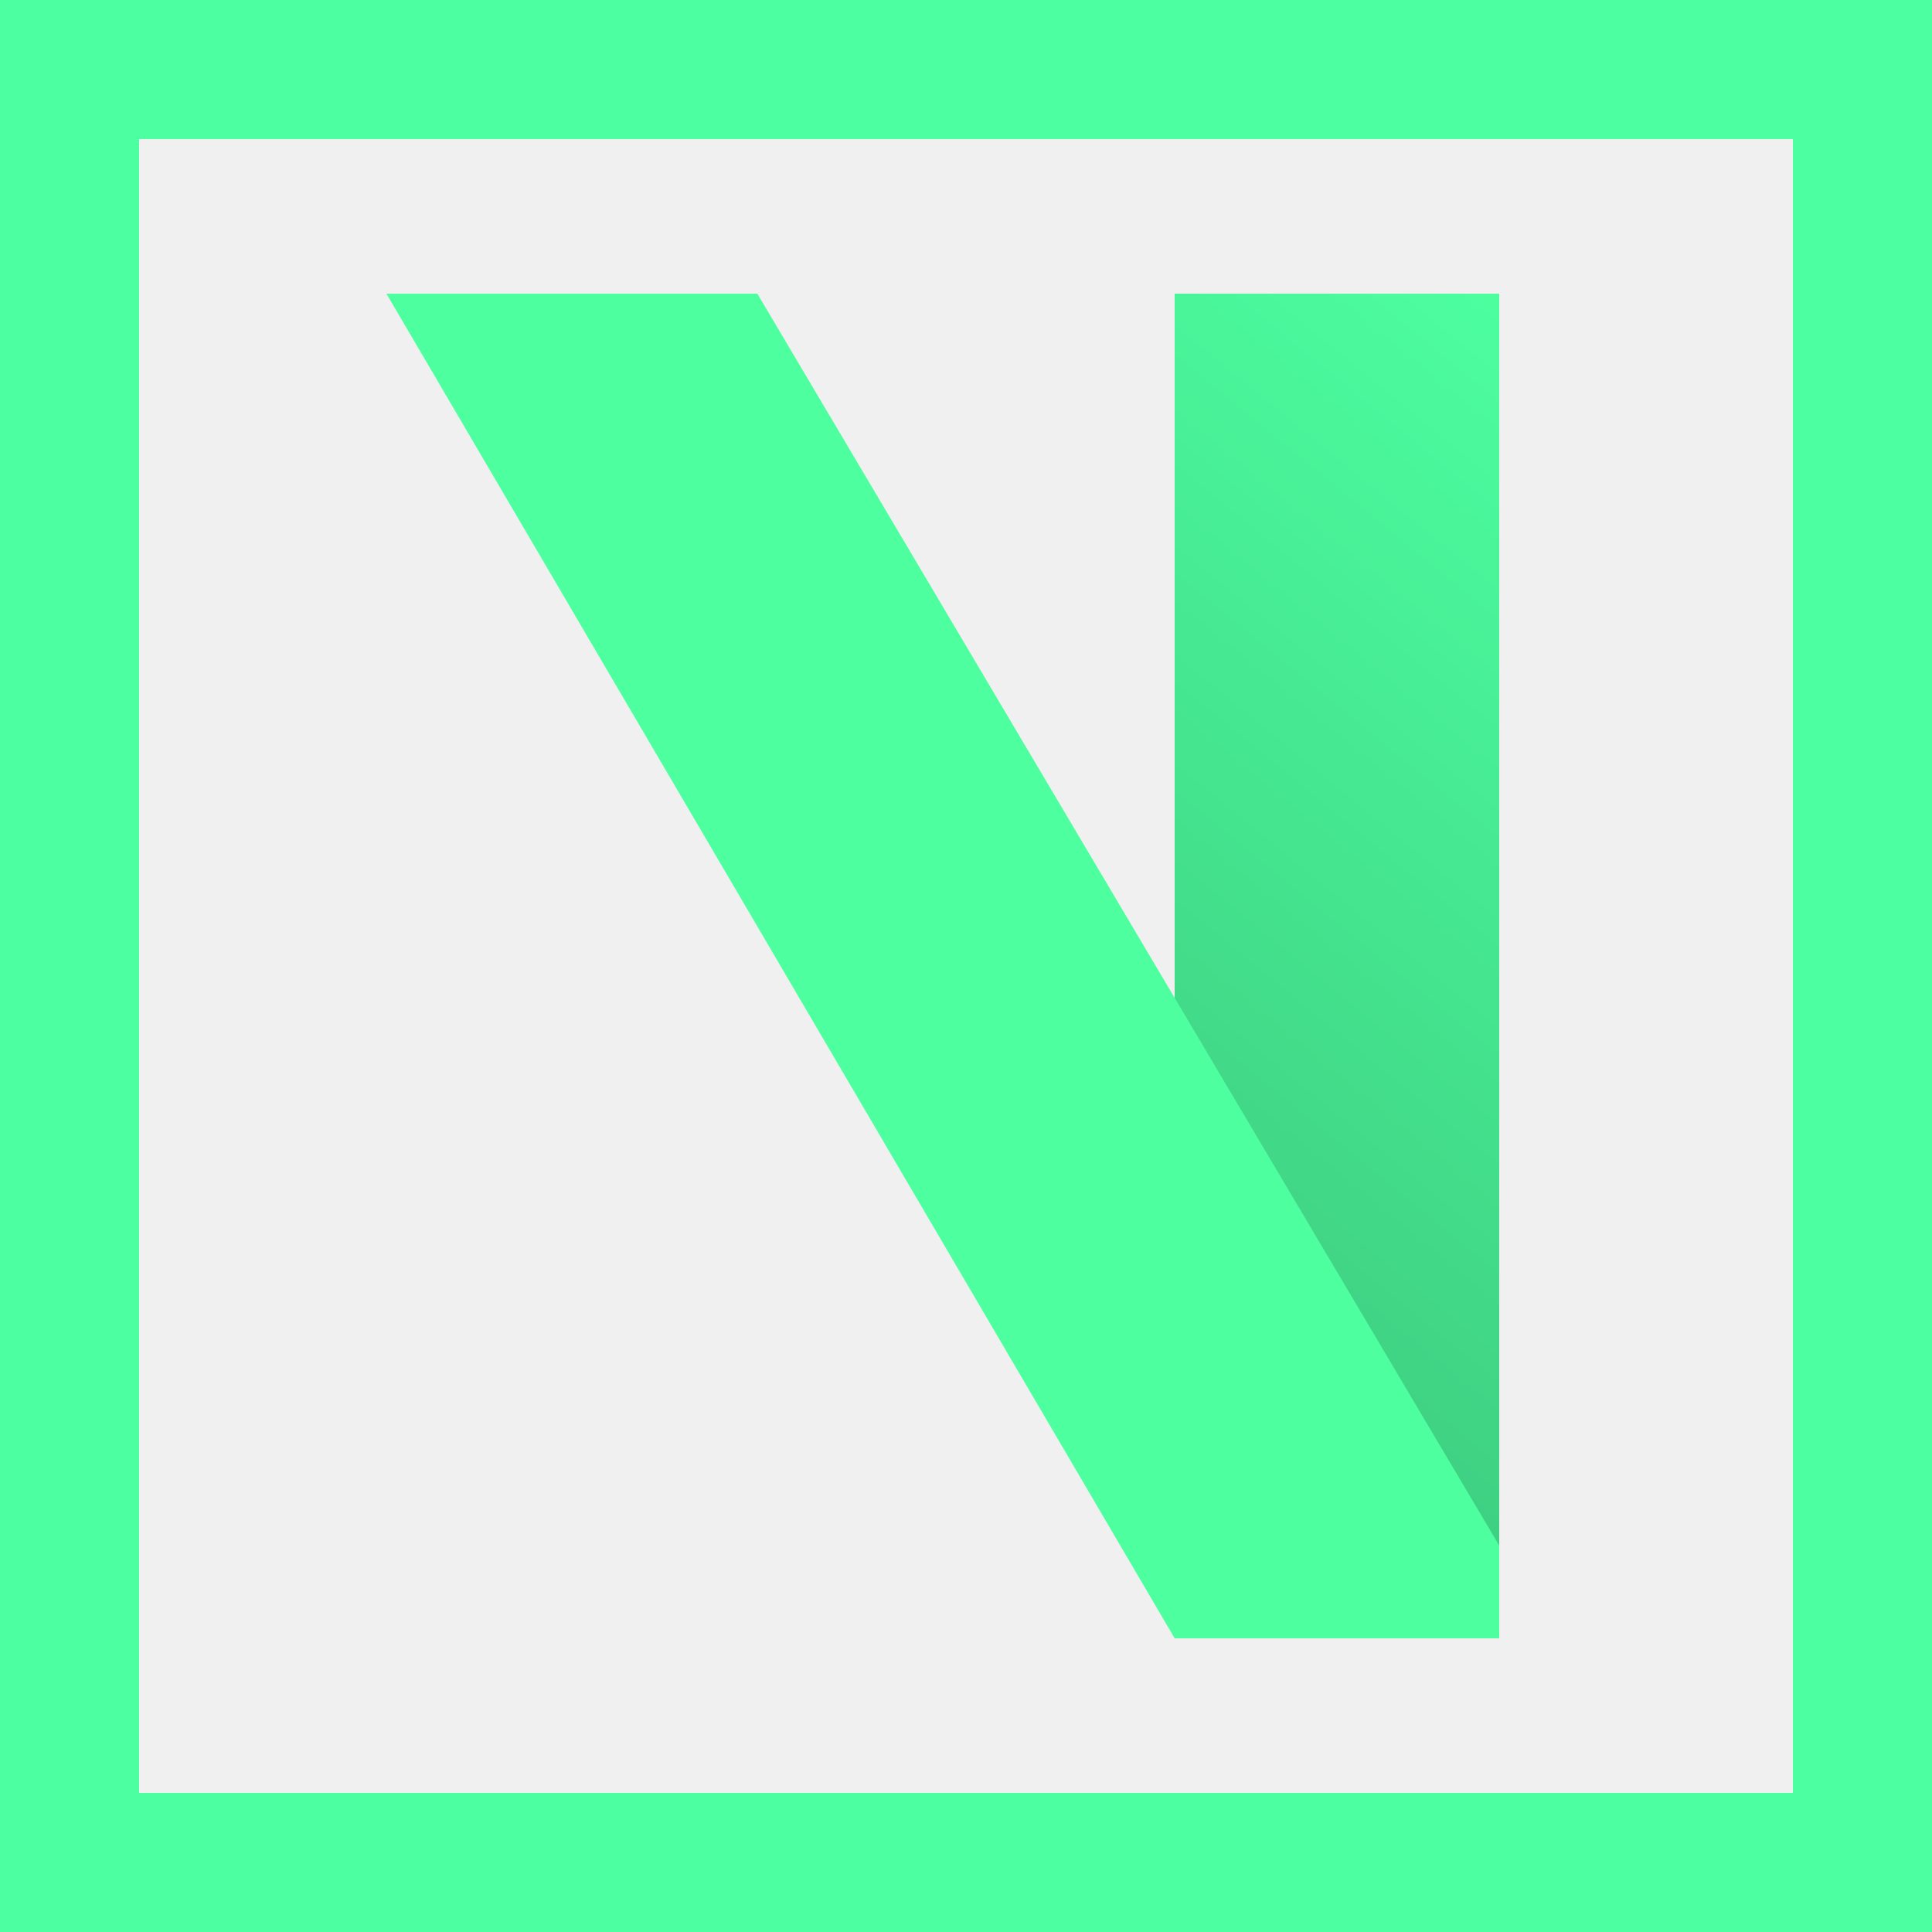
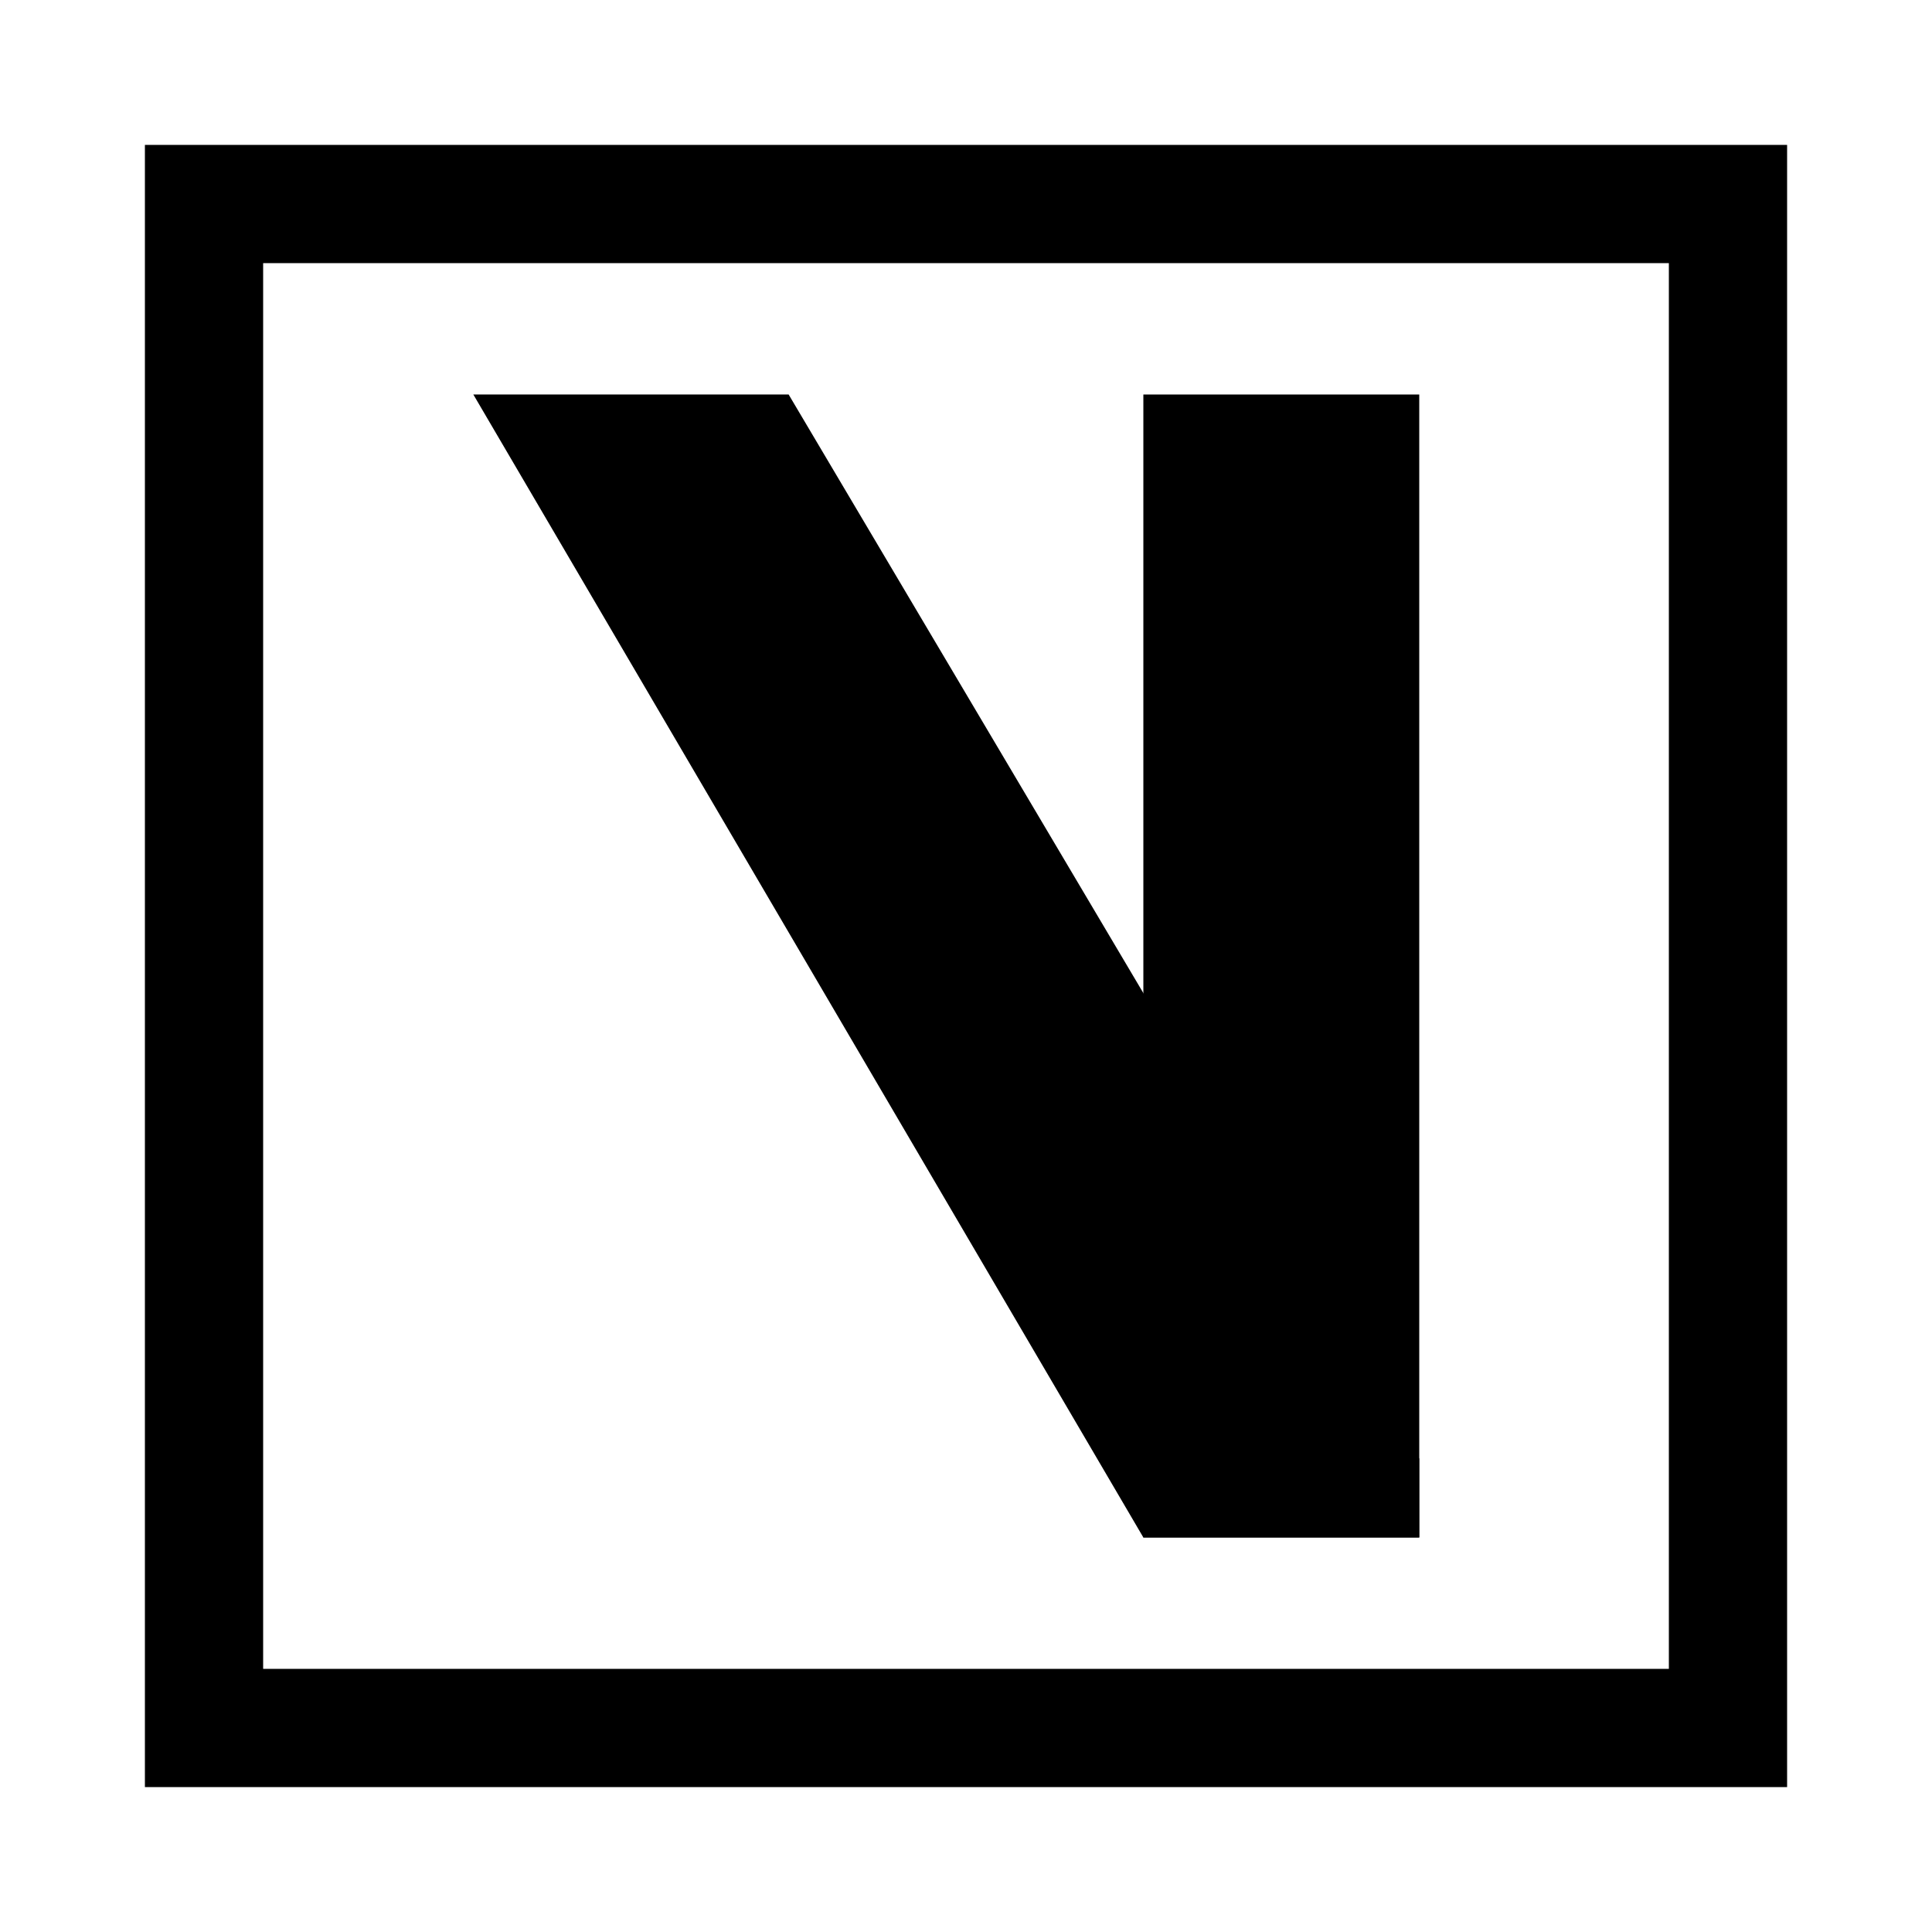
- <svg xmlns="http://www.w3.org/2000/svg" width="100%" height="100%" viewBox="0 0 1000 1000" version="1.1" xml:space="preserve" style="fill-rule:evenodd;clip-rule:evenodd;stroke-linejoin:round;stroke-miterlimit:1.414;">
-   <clipPath id="_clip1">
-     <rect x="0" y="0" width="1000" height="1000" />
-   </clipPath>
-   <g clip-path="url(#_clip1)">
-     <rect x="608" y="152" width="168" height="696" style="fill:url(#_Linear2);" />
-     <path d="M200,152l192,0l384,648l0,48l-168,0l-408,-696Z" style="fill:#4effa0;" />
-     <path d="M0,1000l0,-1000l1000,0l0,1000l-1000,0Zm928,-72l0,-856l-856,0l0,856l856,0Z" style="fill:#4cffa0;" />
+ <svg xmlns="http://www.w3.org/2000/svg" width="100%" height="100%" viewBox="0 0 1000 1000" version="1.1" xml:space="preserve" style="fill-rule:evenodd;clip-rule:evenodd;stroke-linejoin:round;stroke-miterlimit:2;">
+   <g transform="matrix(1,0,0,1,-1500,-6317)">
+     <g transform="matrix(0.899281,0,0,0.81103,1226.62,2207.51)">
+       <rect x="304" y="5067" width="1112" height="1233" style="fill:#fff;" />
+       <g transform="matrix(0.9452,0,0,1.04805,23.0254,-135.798)">
+         <rect x="993.5" y="5204.5" width="168" height="696" style="fill:#000;" />
+       </g>
+       <g transform="matrix(0.9452,0,0,1.04805,23.0254,-135.798)">
+         <path d="M585.5,5204.5L777.5,5204.5L1161.5,5852.5L1161.5,5900.5L993.5,5900.5L585.5,5204.5Z" style="fill:#000;" />
+       </g>
+       <g transform="matrix(0.9452,0,0,1.04805,100.059,-150.994)">
+         <path d="M304,6067L304,5067L1304,5067L1304,6067L304,6067ZM1232,5995L1232,5139L376,5139L376,5995L1232,5995Z" style="fill:#000;" />
+       </g>
+     </g>
  </g>
-   <defs>
-     <linearGradient id="_Linear2" x1="0" y1="0" x2="1" y2="0" gradientUnits="userSpaceOnUse" gradientTransform="matrix(576,-696,696,576,200,848)">
-       <stop offset="0" style="stop-color:#000;stop-opacity:1" />
-       <stop offset="0.2" style="stop-color:#1e653f;stop-opacity:1" />
-       <stop offset="0.42" style="stop-color:#3ece81;stop-opacity:1" />
-       <stop offset="1" style="stop-color:#4dffa0;stop-opacity:1" />
-     </linearGradient>
-   </defs>
</svg>
